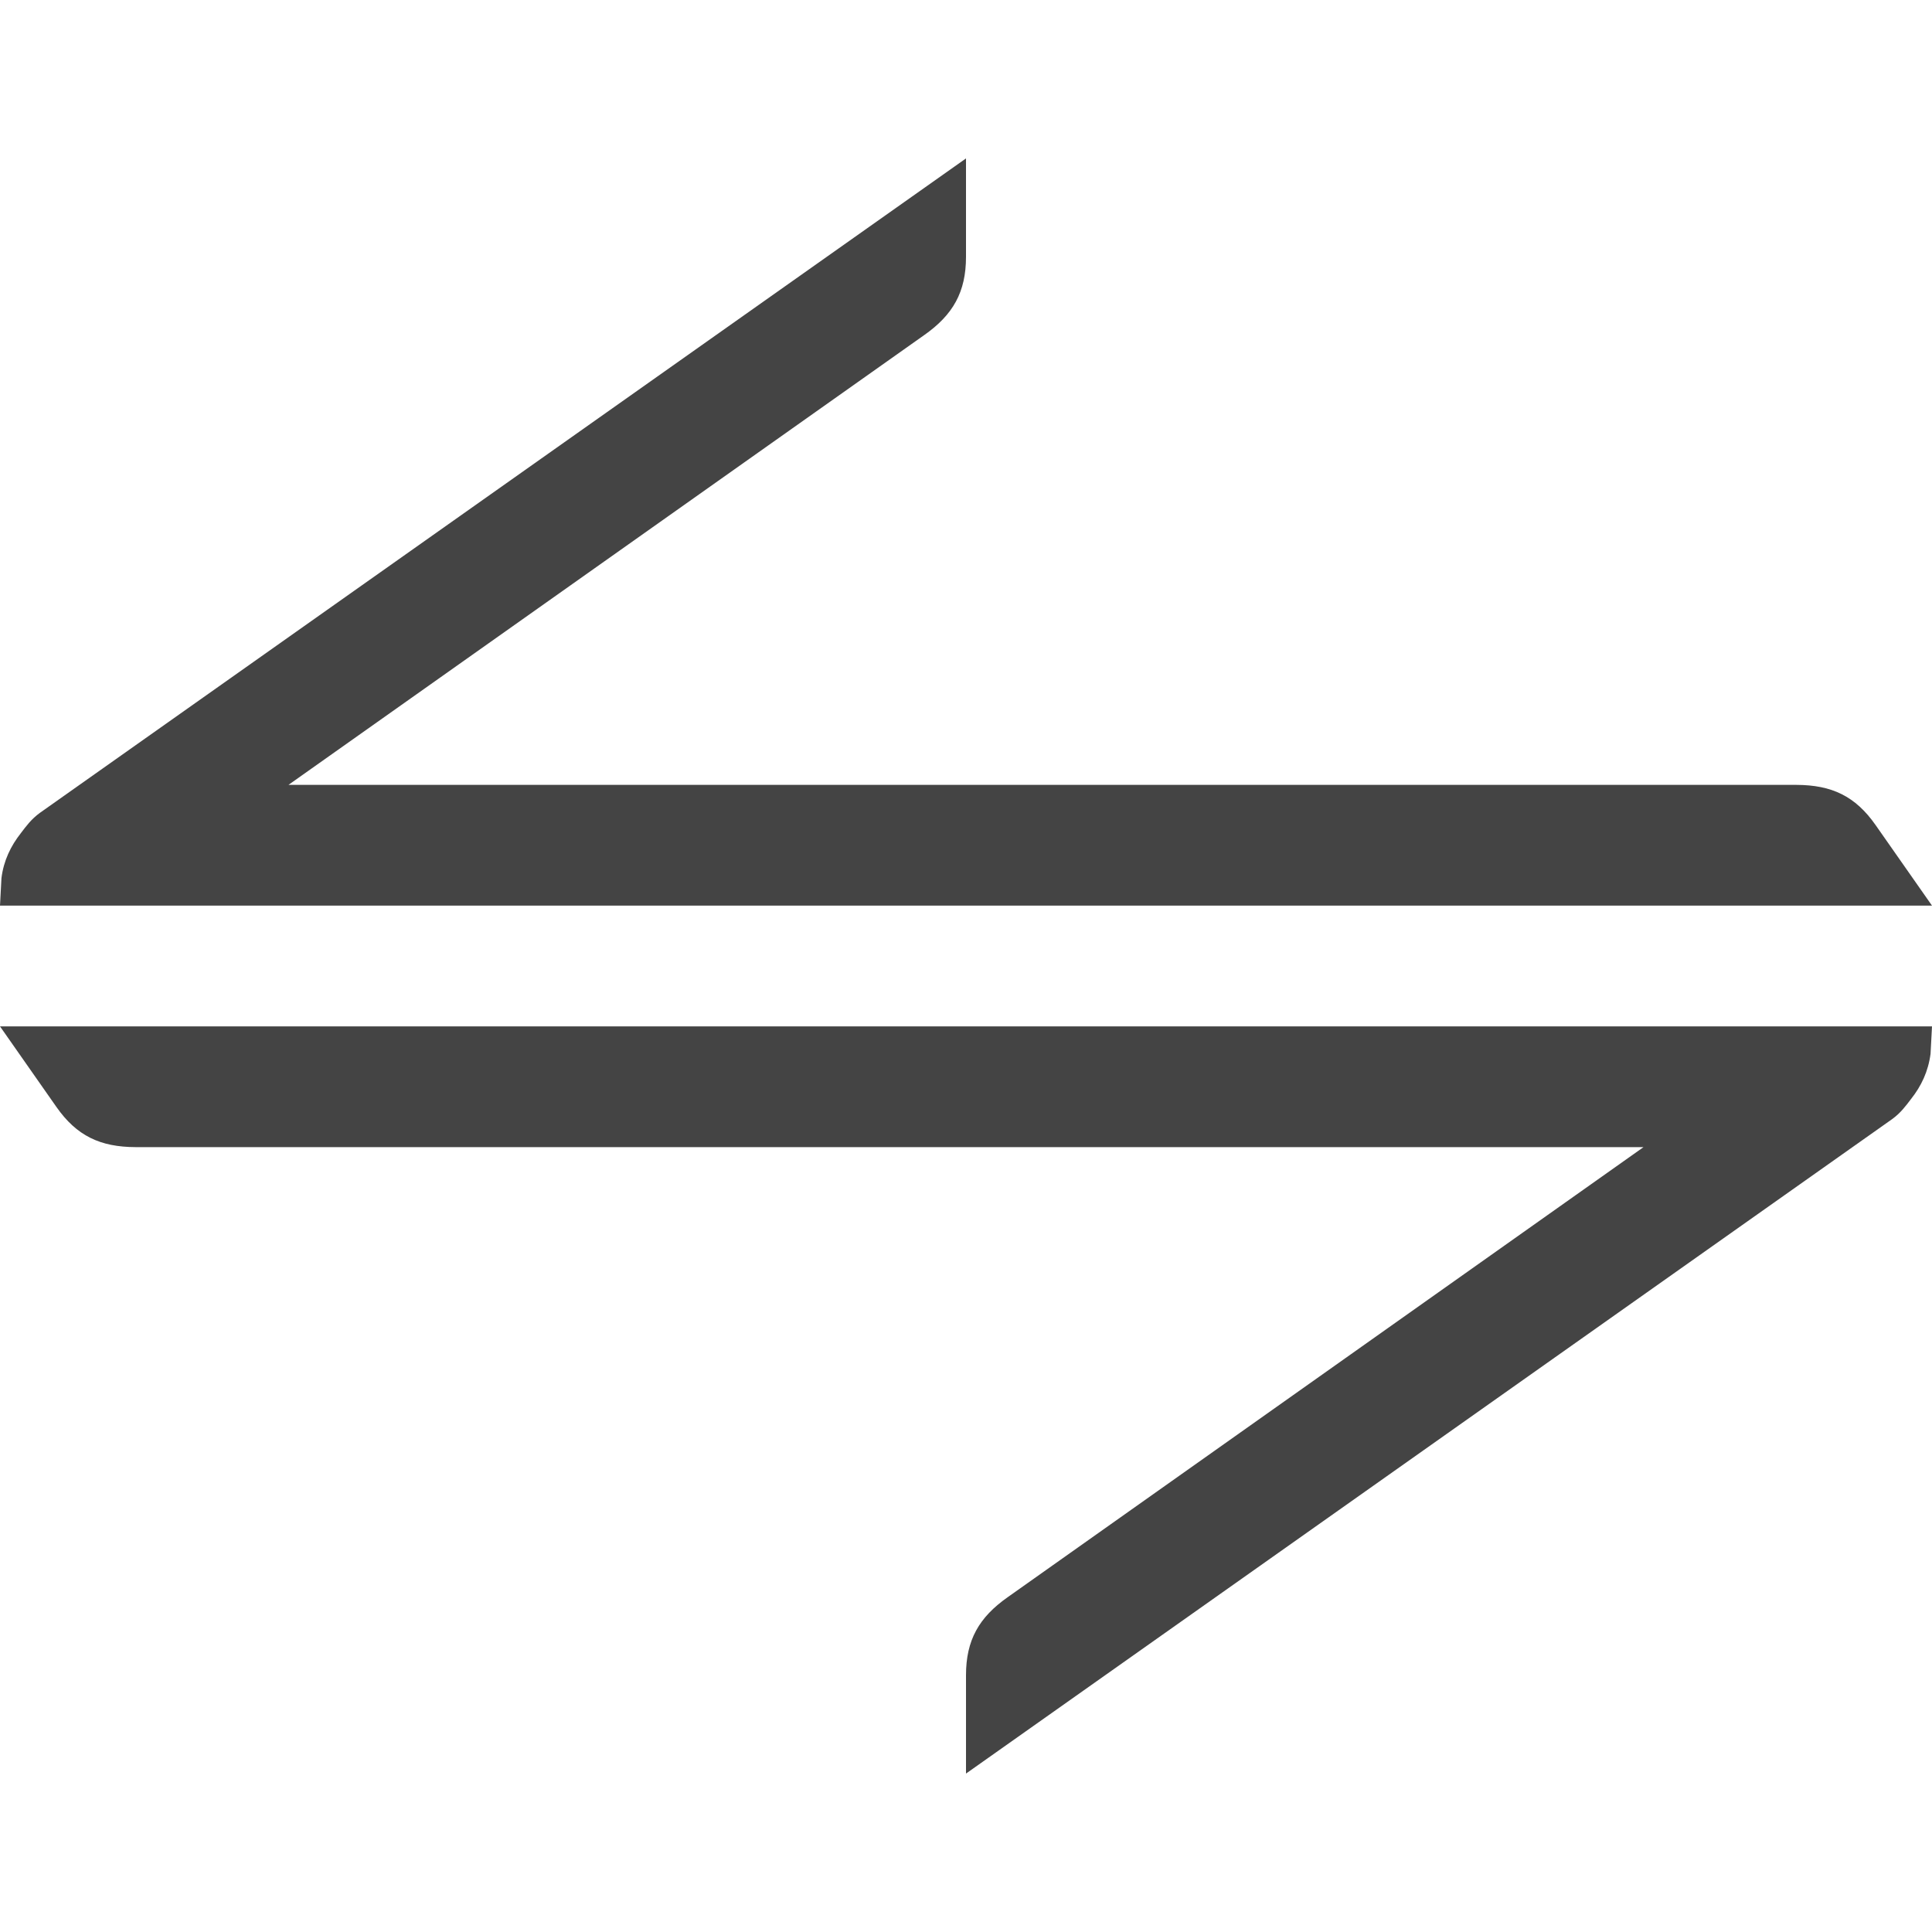
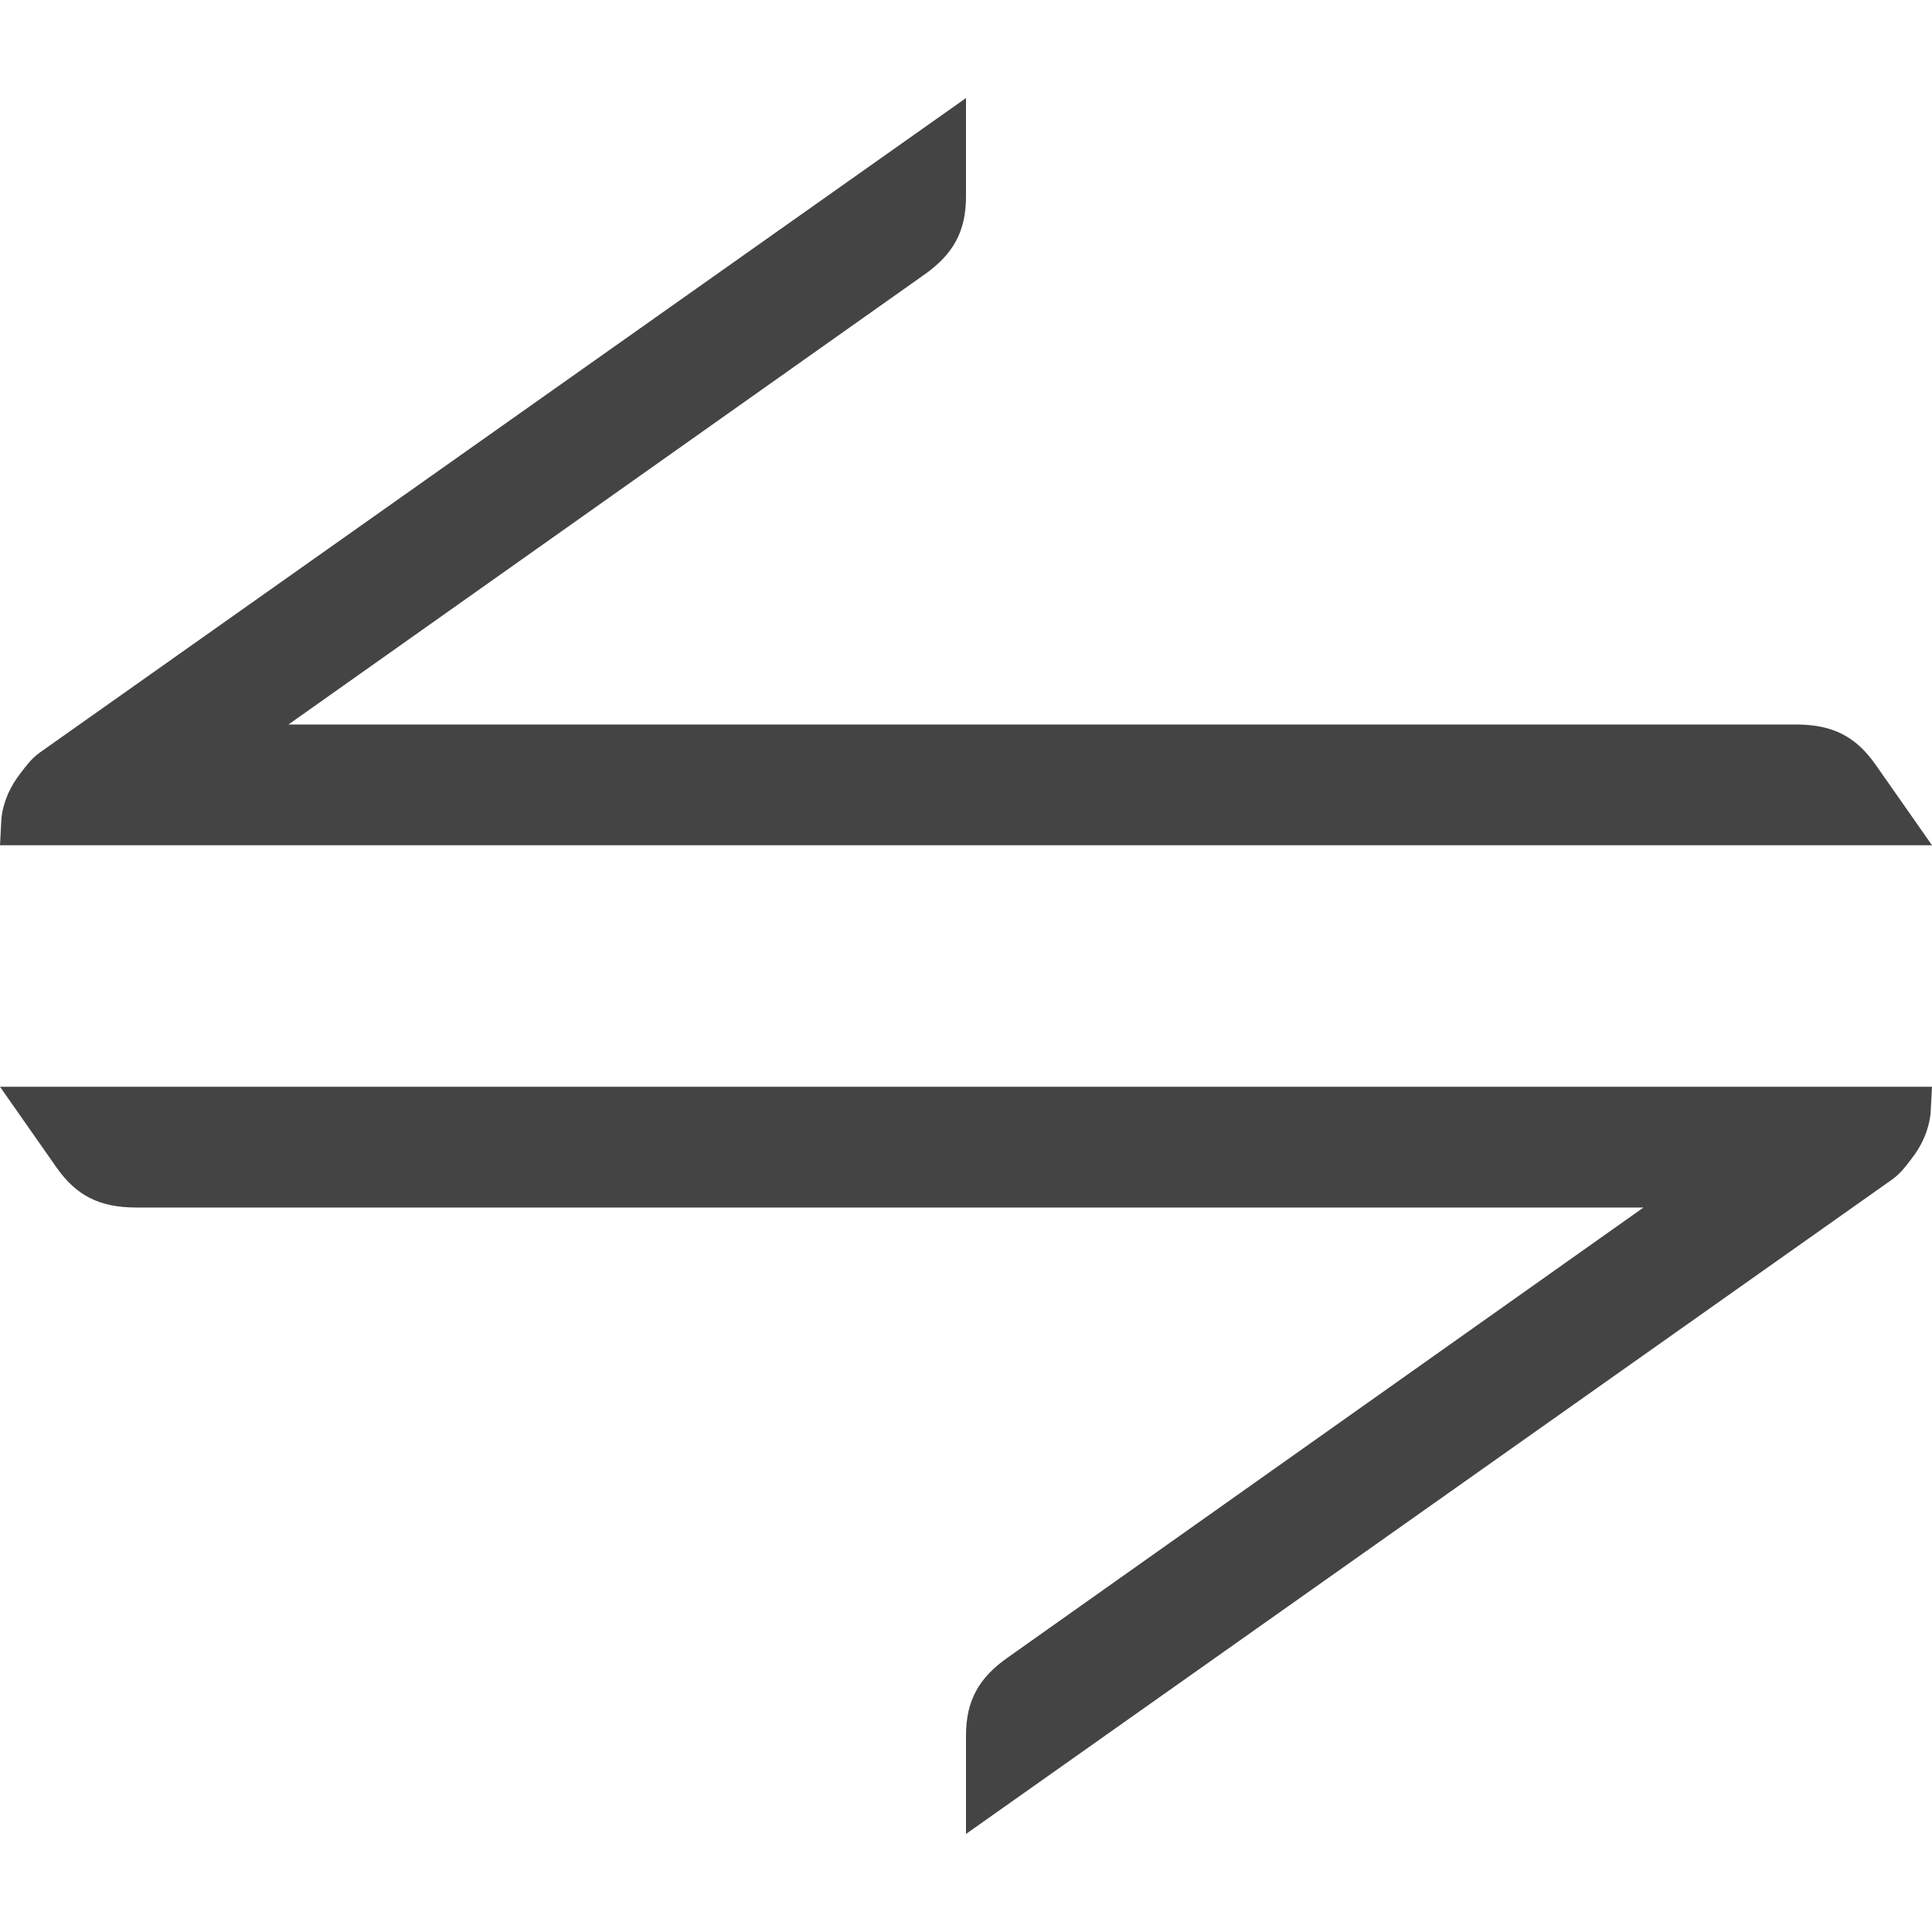
<svg xmlns="http://www.w3.org/2000/svg" version="1.1" width="16" height="16" viewBox="0 0 16 16">
-   <path fill="#444" d="M16 8.5l-0.012 0.227c-0.019 0.146-0.077 0.268-0.162 0.375-0.044 0.058-0.086 0.115-0.156 0.166l-7.67 5.42v-0.814c0-0.291 0.107-0.48 0.347-0.648l5.264-3.726h-12.488c-0.293-0.001-0.488-0.093-0.656-0.333l-0.467-0.667h16zM16 7.5l-0.467-0.667c-0.168-0.24-0.363-0.332-0.656-0.333h-12.488l5.265-3.725c0.239-0.168 0.346-0.357 0.346-0.648v-0.815l-7.67 5.42c-0.070 0.051-0.112 0.108-0.156 0.166-0.085 0.108-0.144 0.229-0.162 0.375l-0.012 0.227h16z" />
+   <path fill="#444" d="M16 9l-0.012 0.227c-0.019 0.146-0.077 0.268-0.162 0.375-0.044 0.058-0.086 0.115-0.156 0.166l-7.67 5.42v-0.814c0-0.291 0.107-0.48 0.347-0.648l5.264-3.726h-12.488c-0.293-0.001-0.488-0.093-0.656-0.333l-0.467-0.667h16zM16 7l-0.467-0.667c-0.168-0.24-0.363-0.332-0.656-0.333h-12.488l5.265-3.725c0.239-0.168 0.346-0.357 0.346-0.648v-0.815l-7.67 5.42c-0.070 0.051-0.112 0.108-0.156 0.166-0.085 0.108-0.144 0.229-0.162 0.375l-0.012 0.227h16z" />
</svg>
